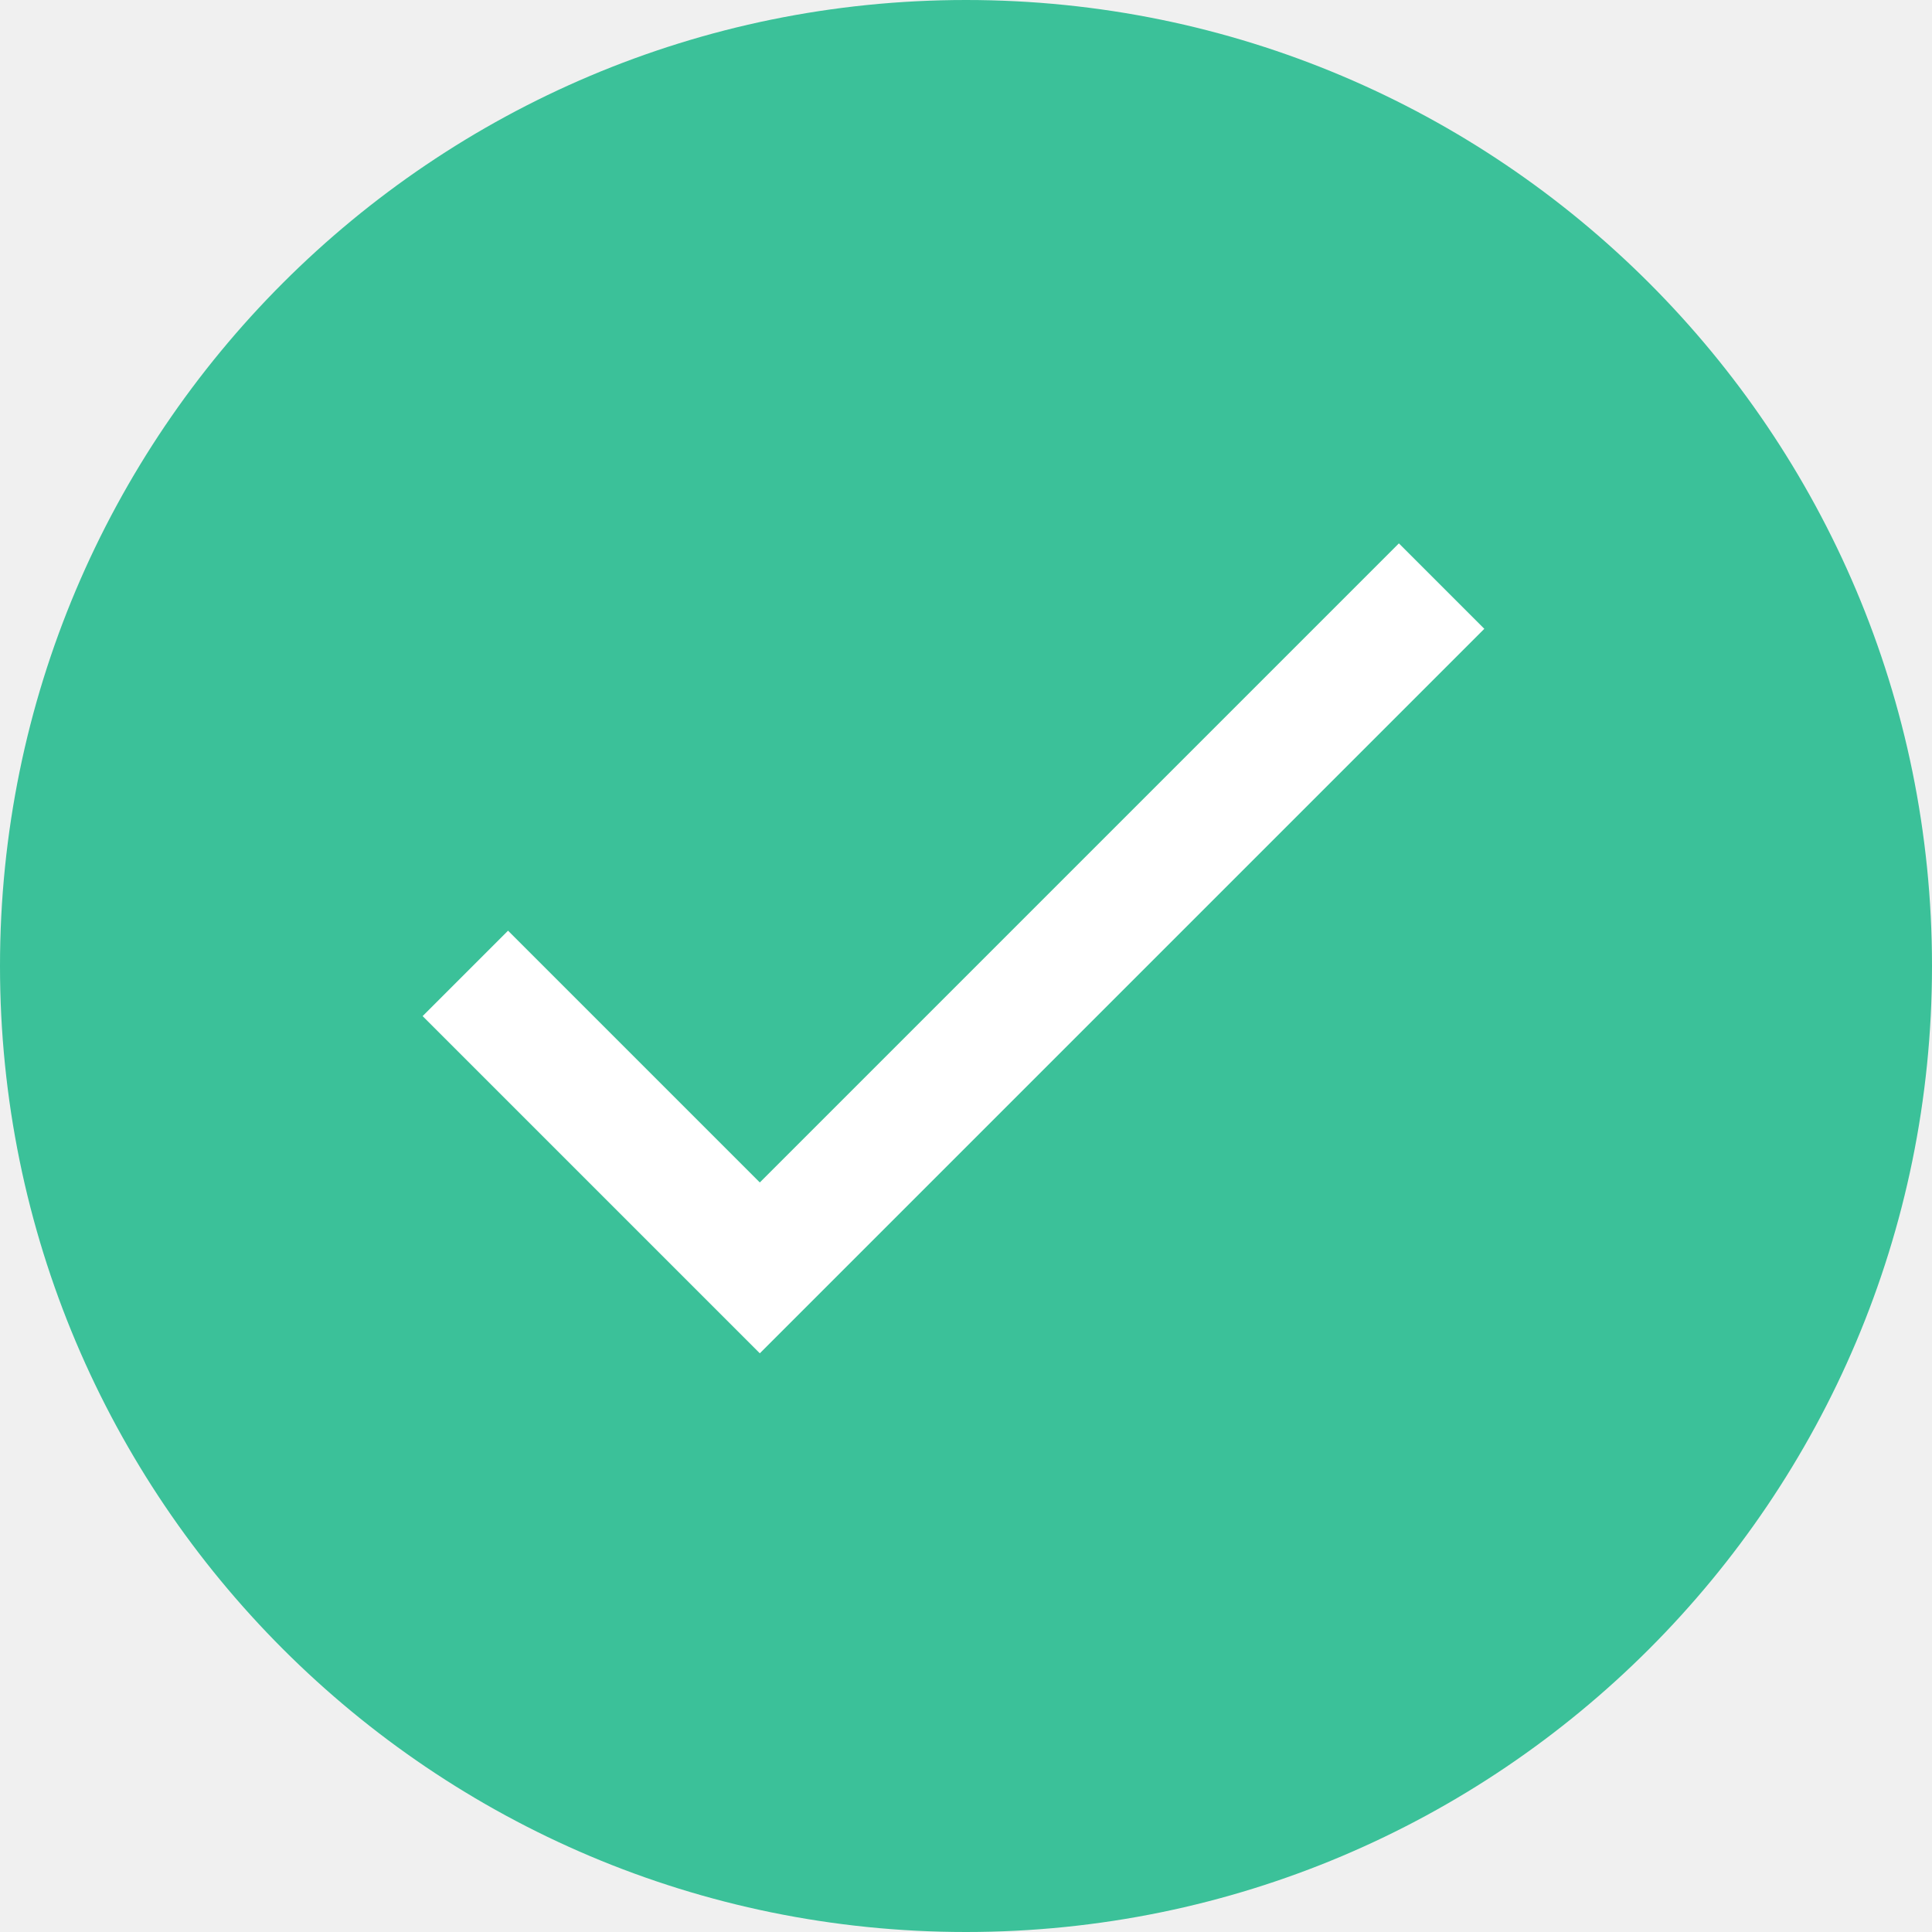
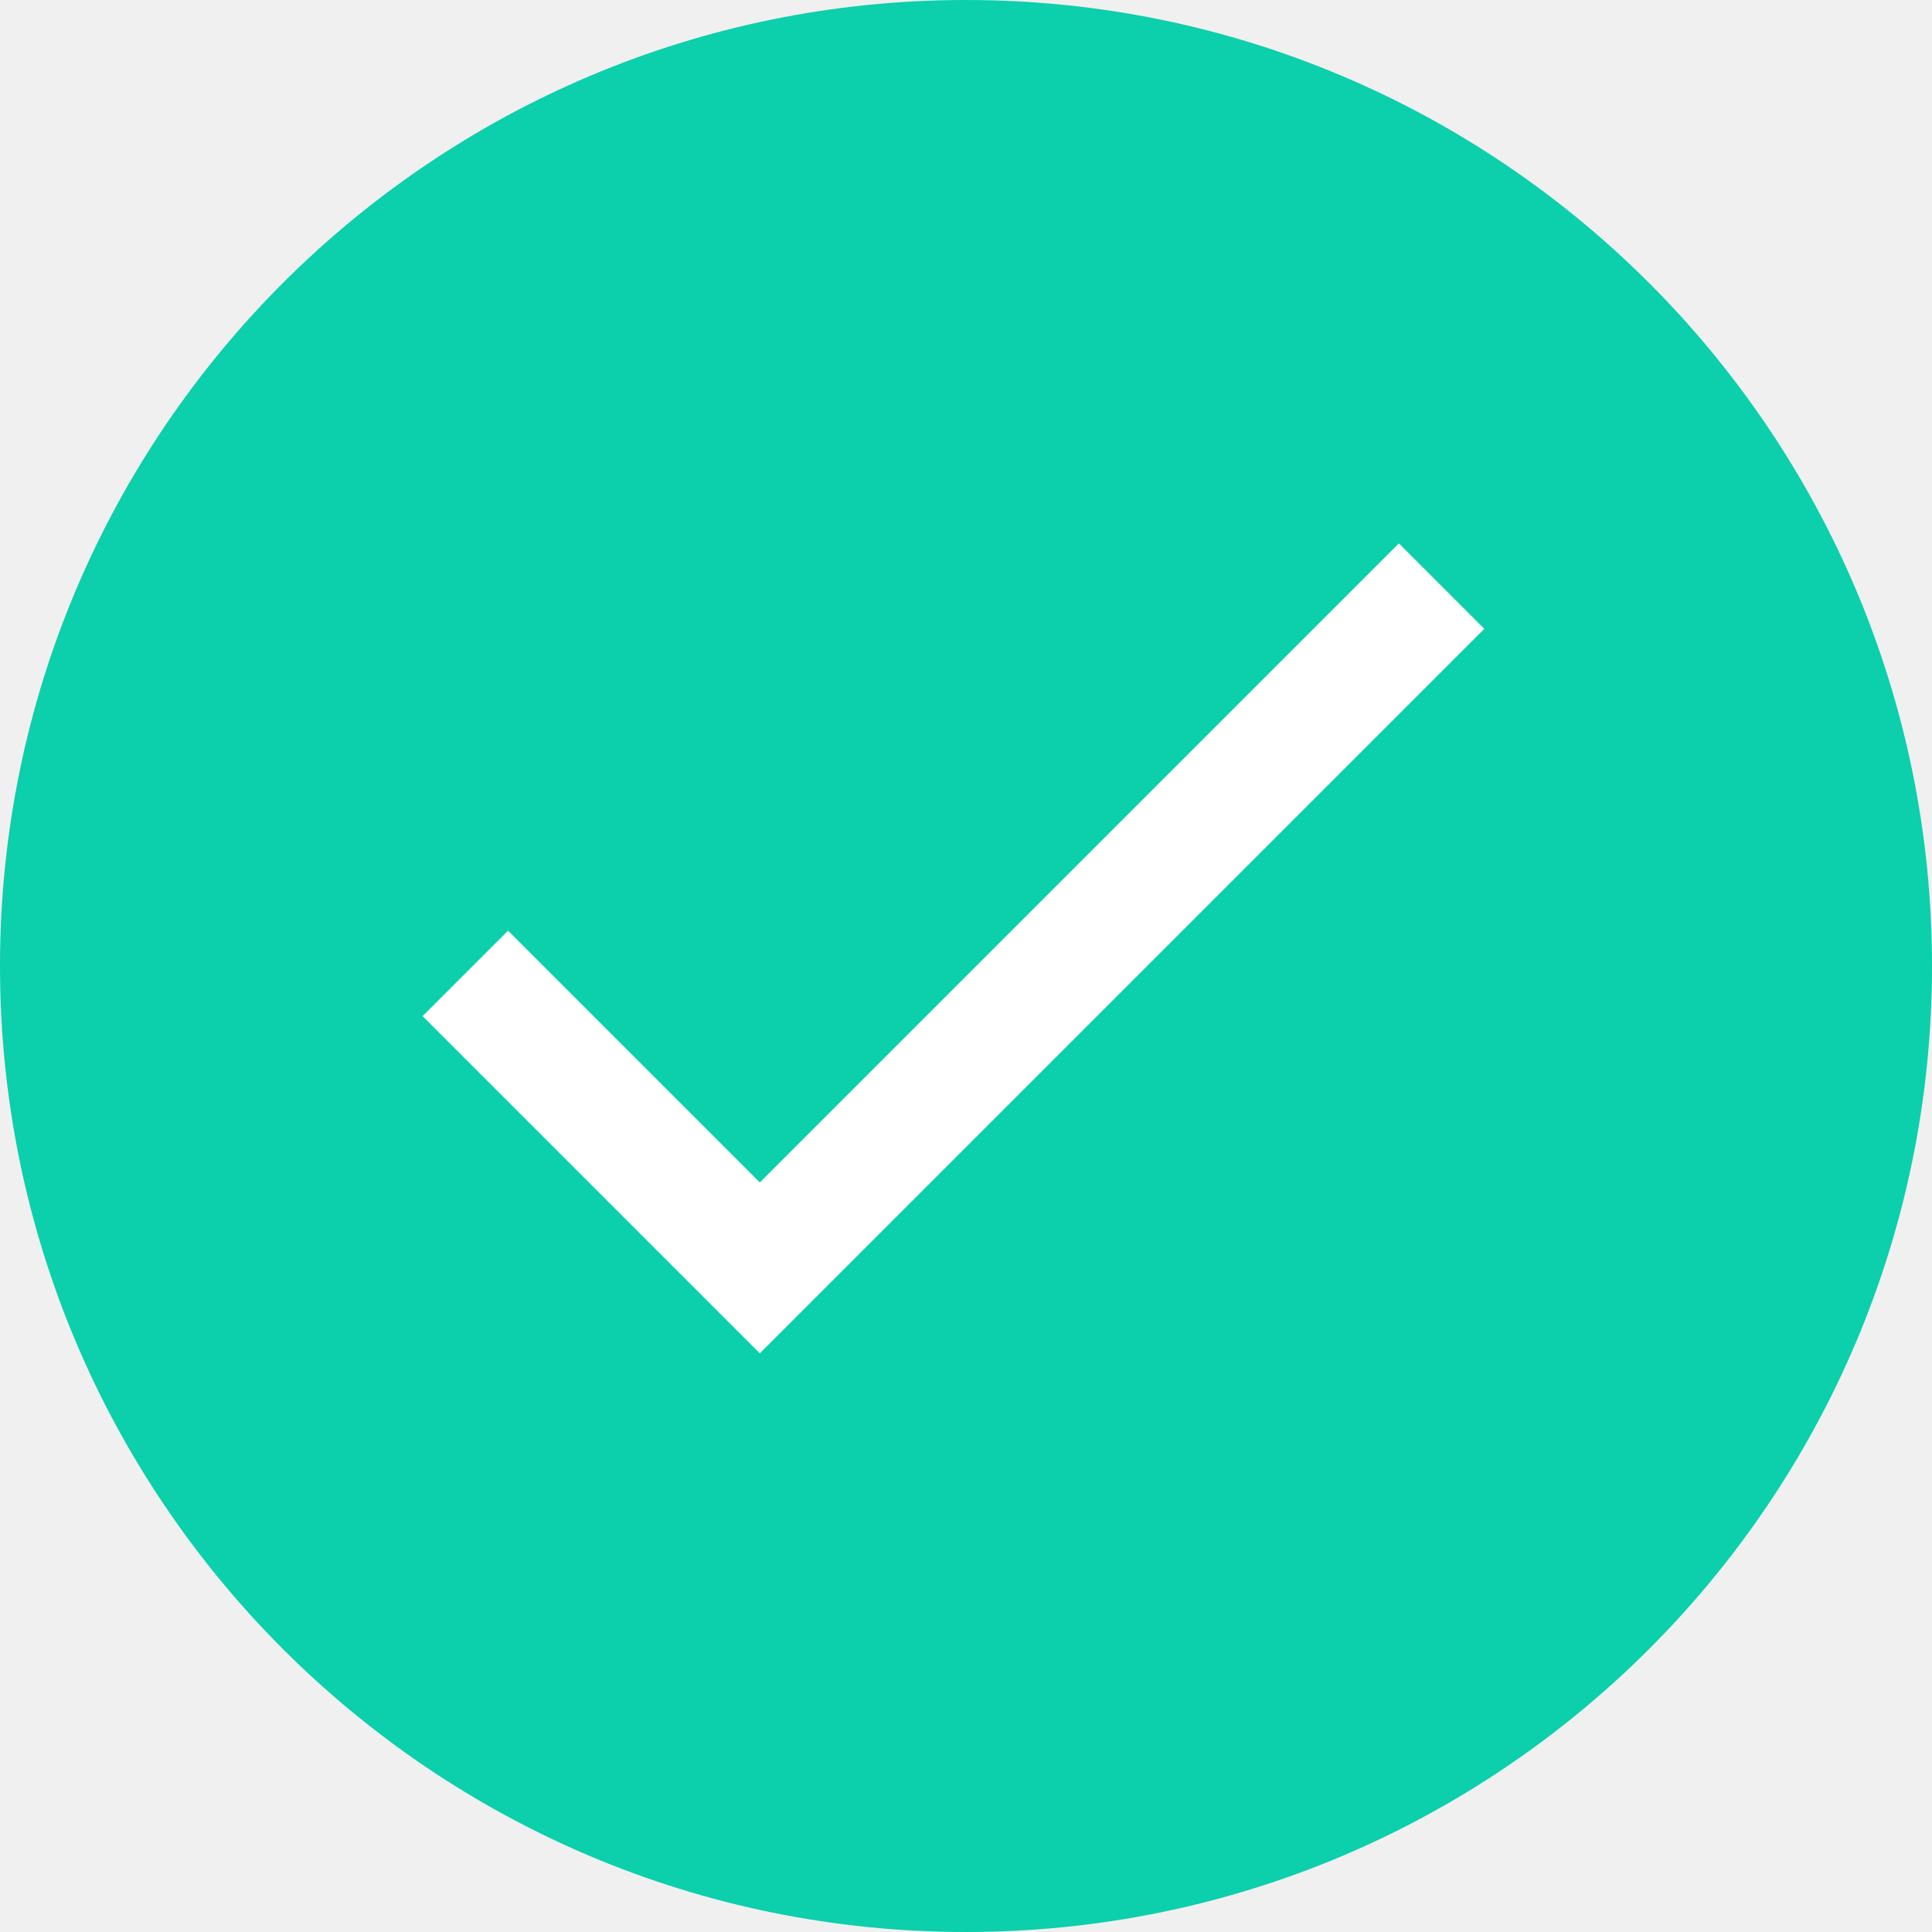
<svg xmlns="http://www.w3.org/2000/svg" width="32" height="32" viewBox="0 0 32 32" fill="none">
-   <circle cx="16" cy="16" r="16" fill="#3BC199" />
+   <circle cx="16" cy="16" r="16" fill="#0CCFAC" />
  <path d="M12.585 19.585L8.415 15.415L7 16.83L12.585 22.415L24.585 10.415L23.17 9L12.585 19.585Z" fill="white" />
</svg>
